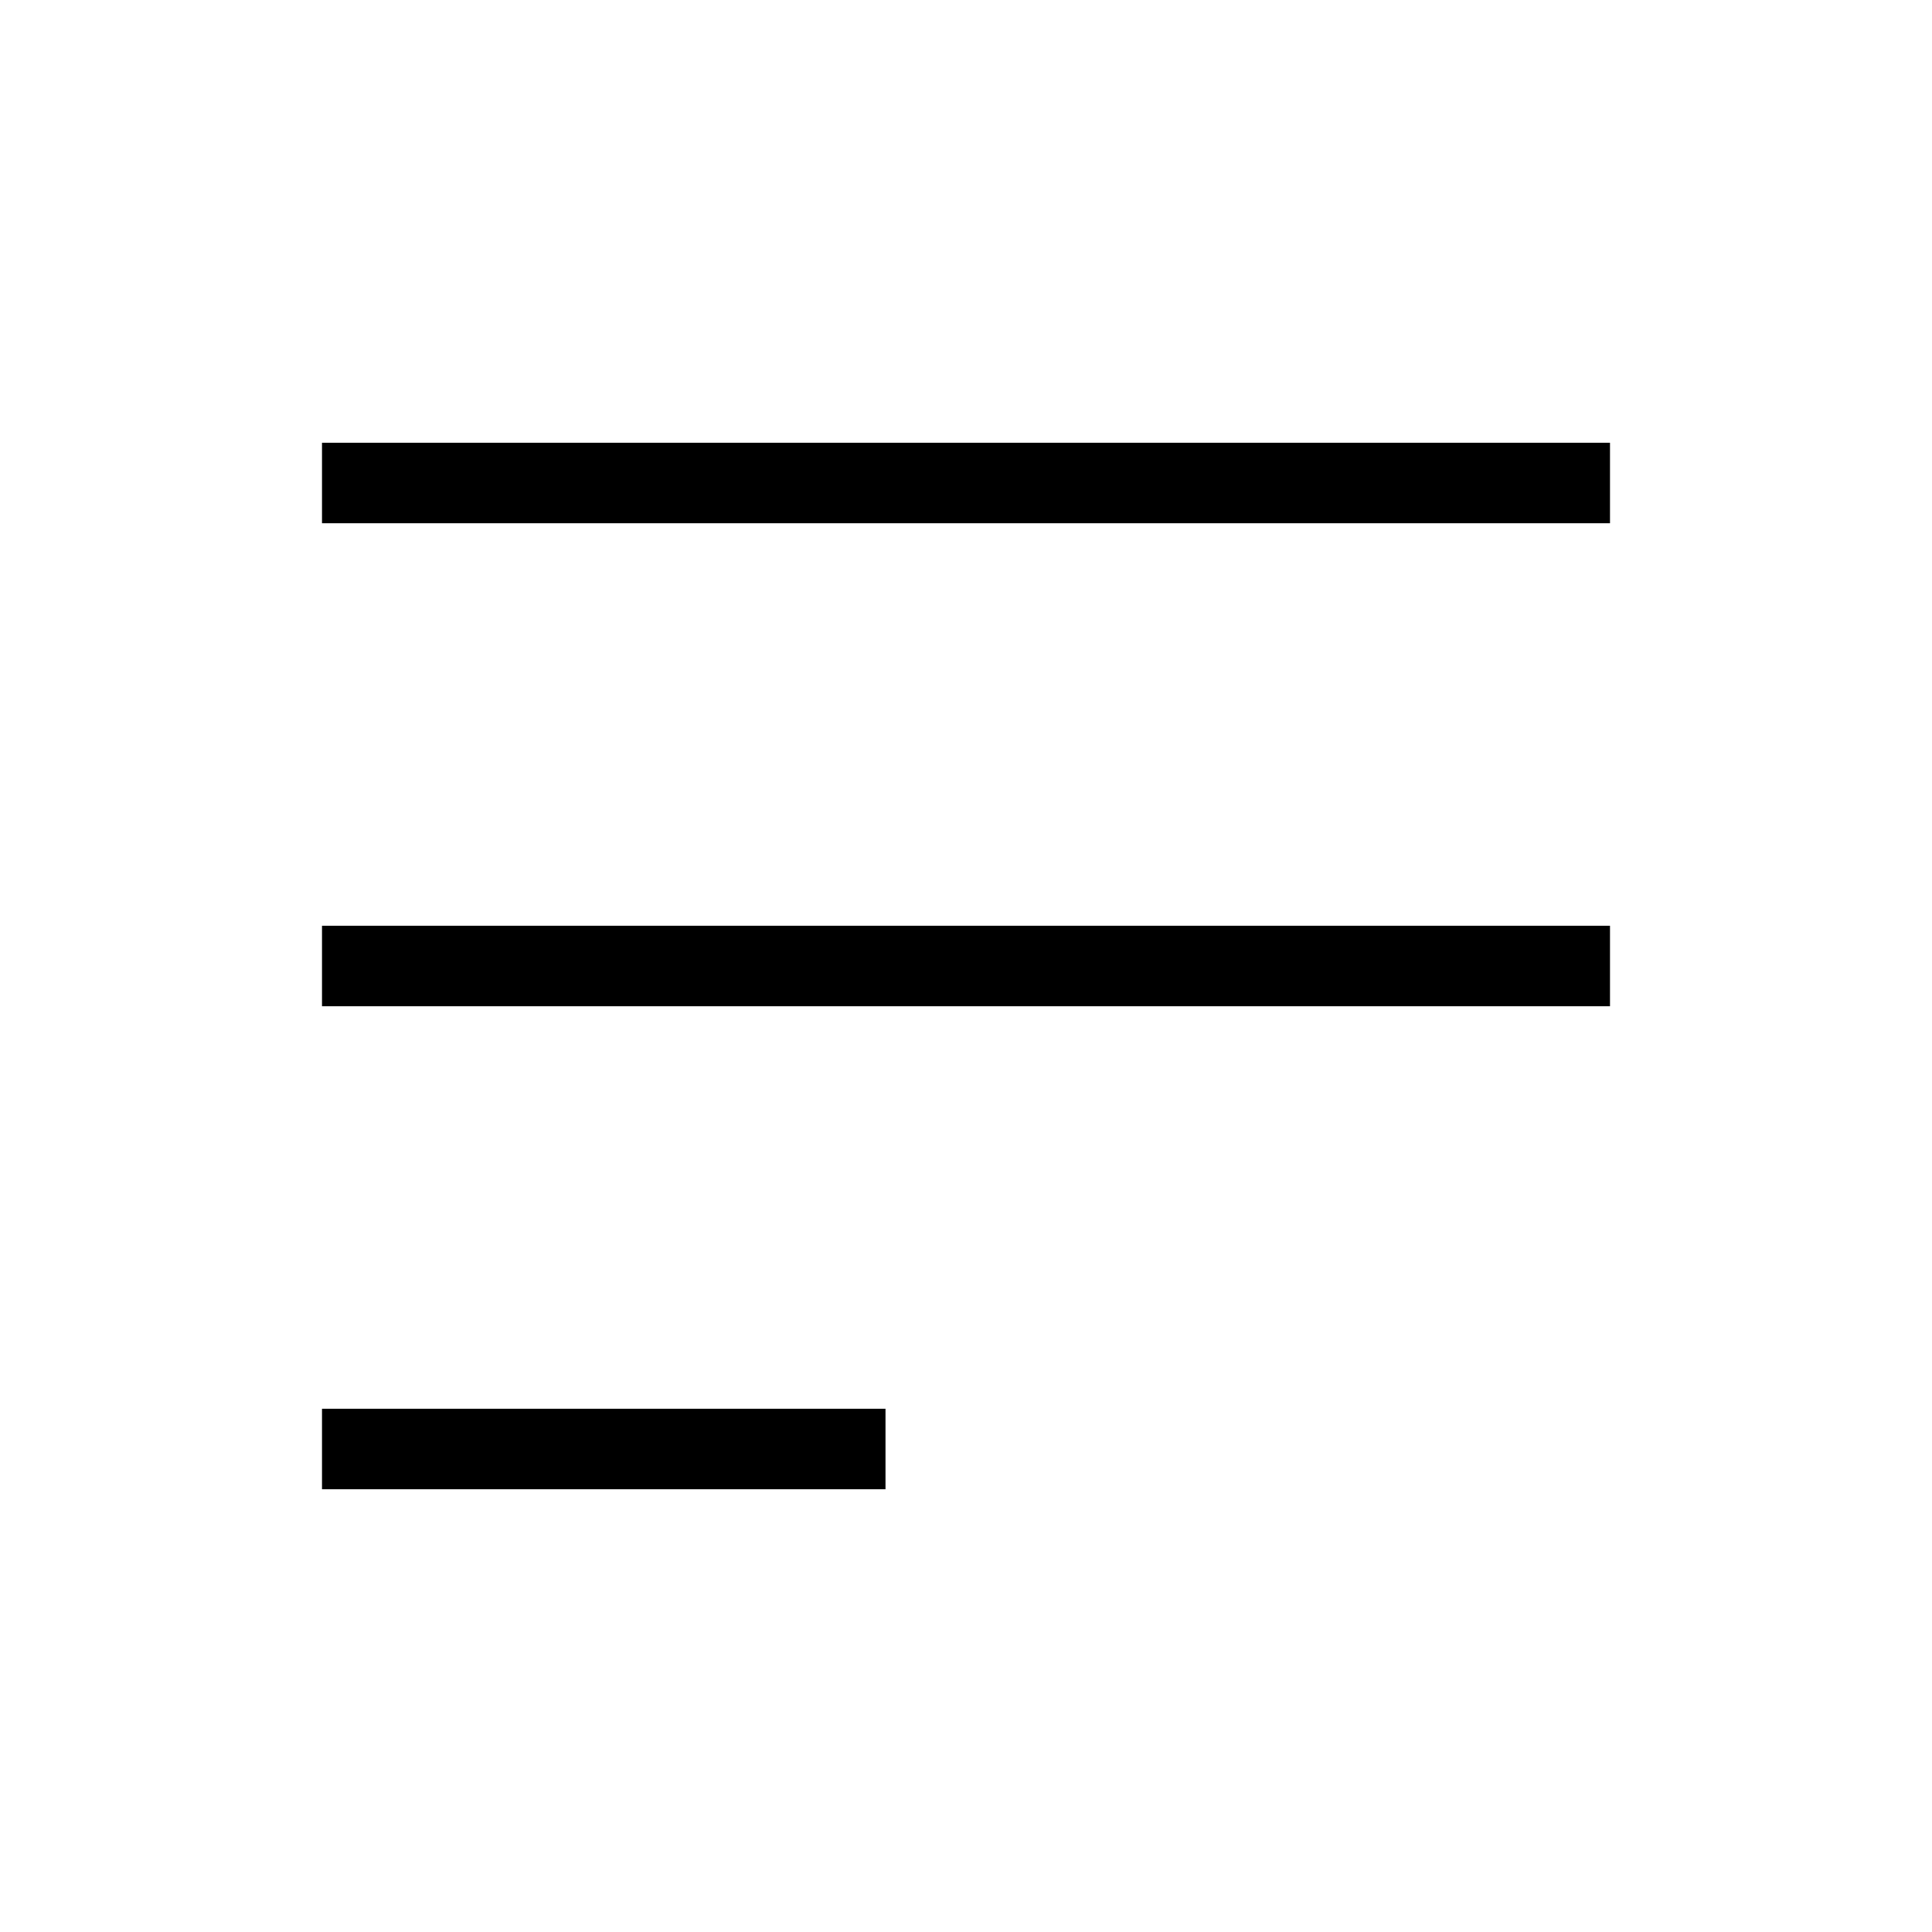
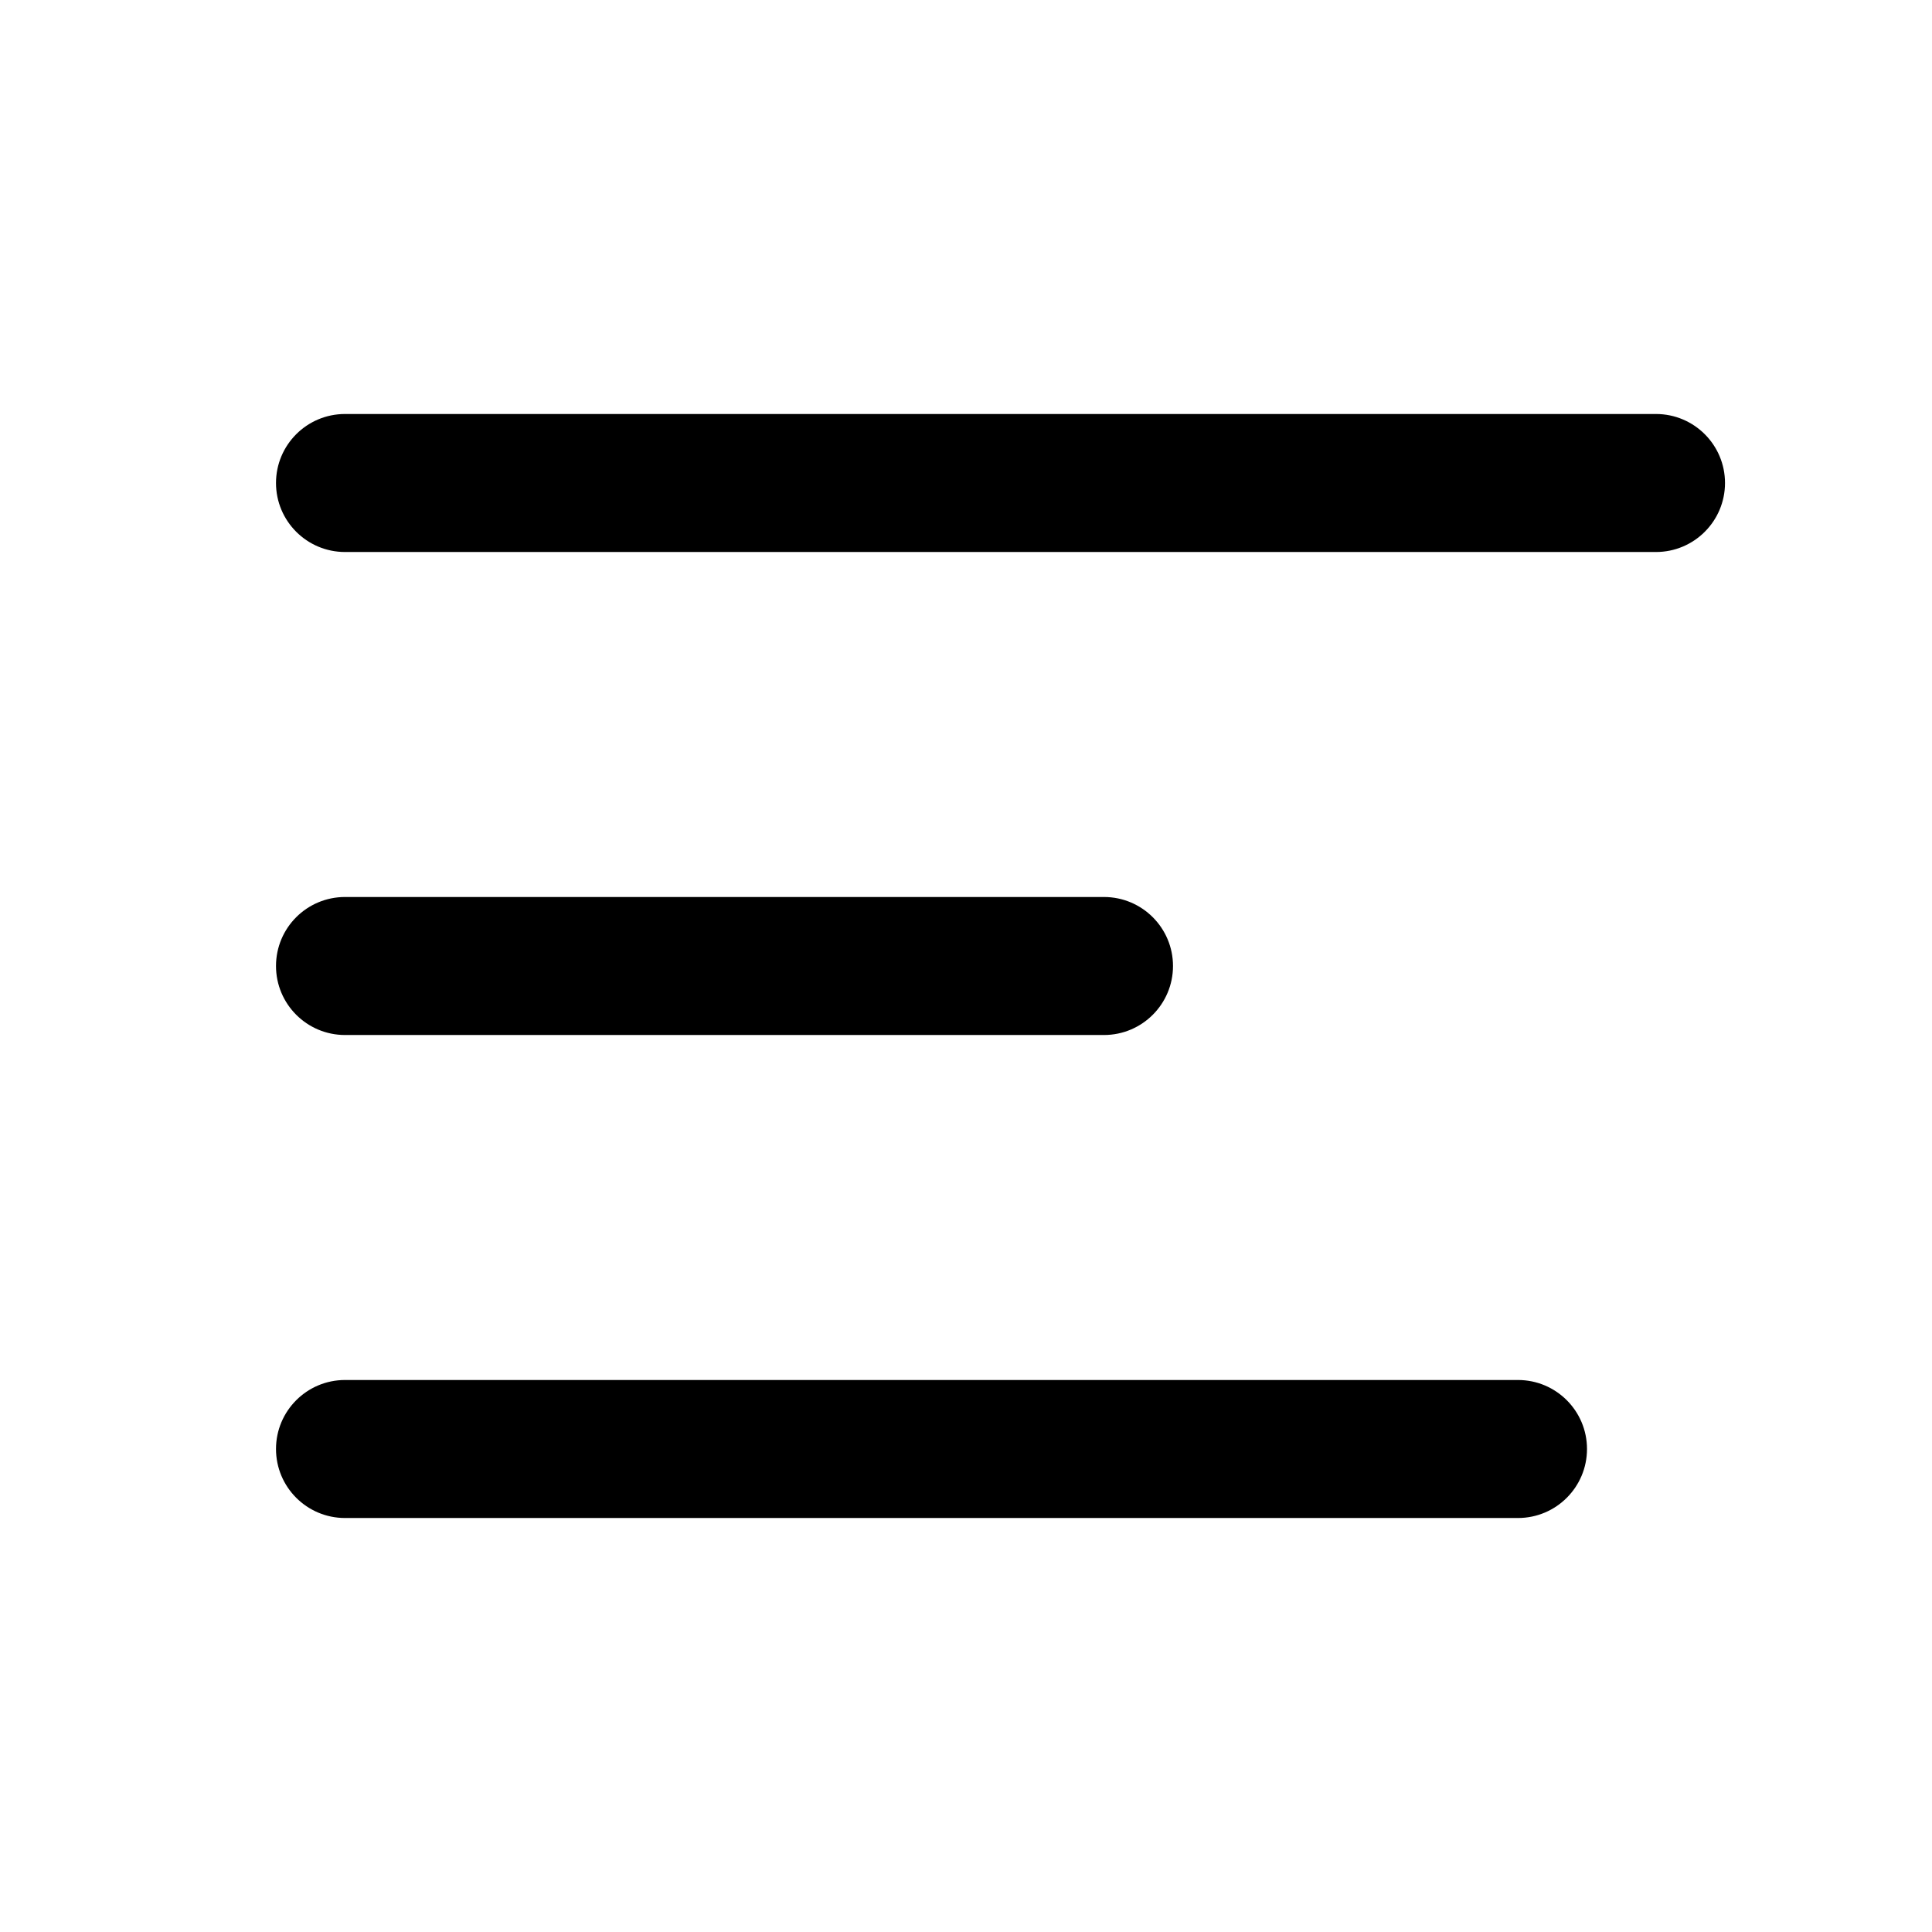
- <svg xmlns="http://www.w3.org/2000/svg" className="h-5 w-5" fill="none" viewBox="0 0 24 24" stroke="currentColor">
-   <path strokeLinecap="round" strokeLinejoin="round" strokeWidth="2" d="M4 6h16M4 12h16M4 18h7" />
+ <svg xmlns="http://www.w3.org/2000/svg" width="800px" height="800px" viewBox="0 0 28 28" fill="none">
+   <path d="M4 7C4 6.448 4.448 6 5 6H24C24.552 6 25 6.448 25 7C25 7.552 24.552 8 24 8H5C4.448 8 4 7.552 4 7Z" fill="#000000" />
+   <path d="M4 14C4 13.447 4.448 13 5 13L16 13C16.552 13 17 13.448 17 14C17 14.552 16.552 15 16 15L5 15C4.448 15 4 14.552 4 14Z" fill="#000000" />
+   <path d="M5 20C4.448 20 4 20.448 4 21C4 21.552 4.448 22 5 22H22C22.552 22 23 21.552 23 21C23 20.448 22.552 20 22 20H5Z" fill="#000000" />
</svg>
